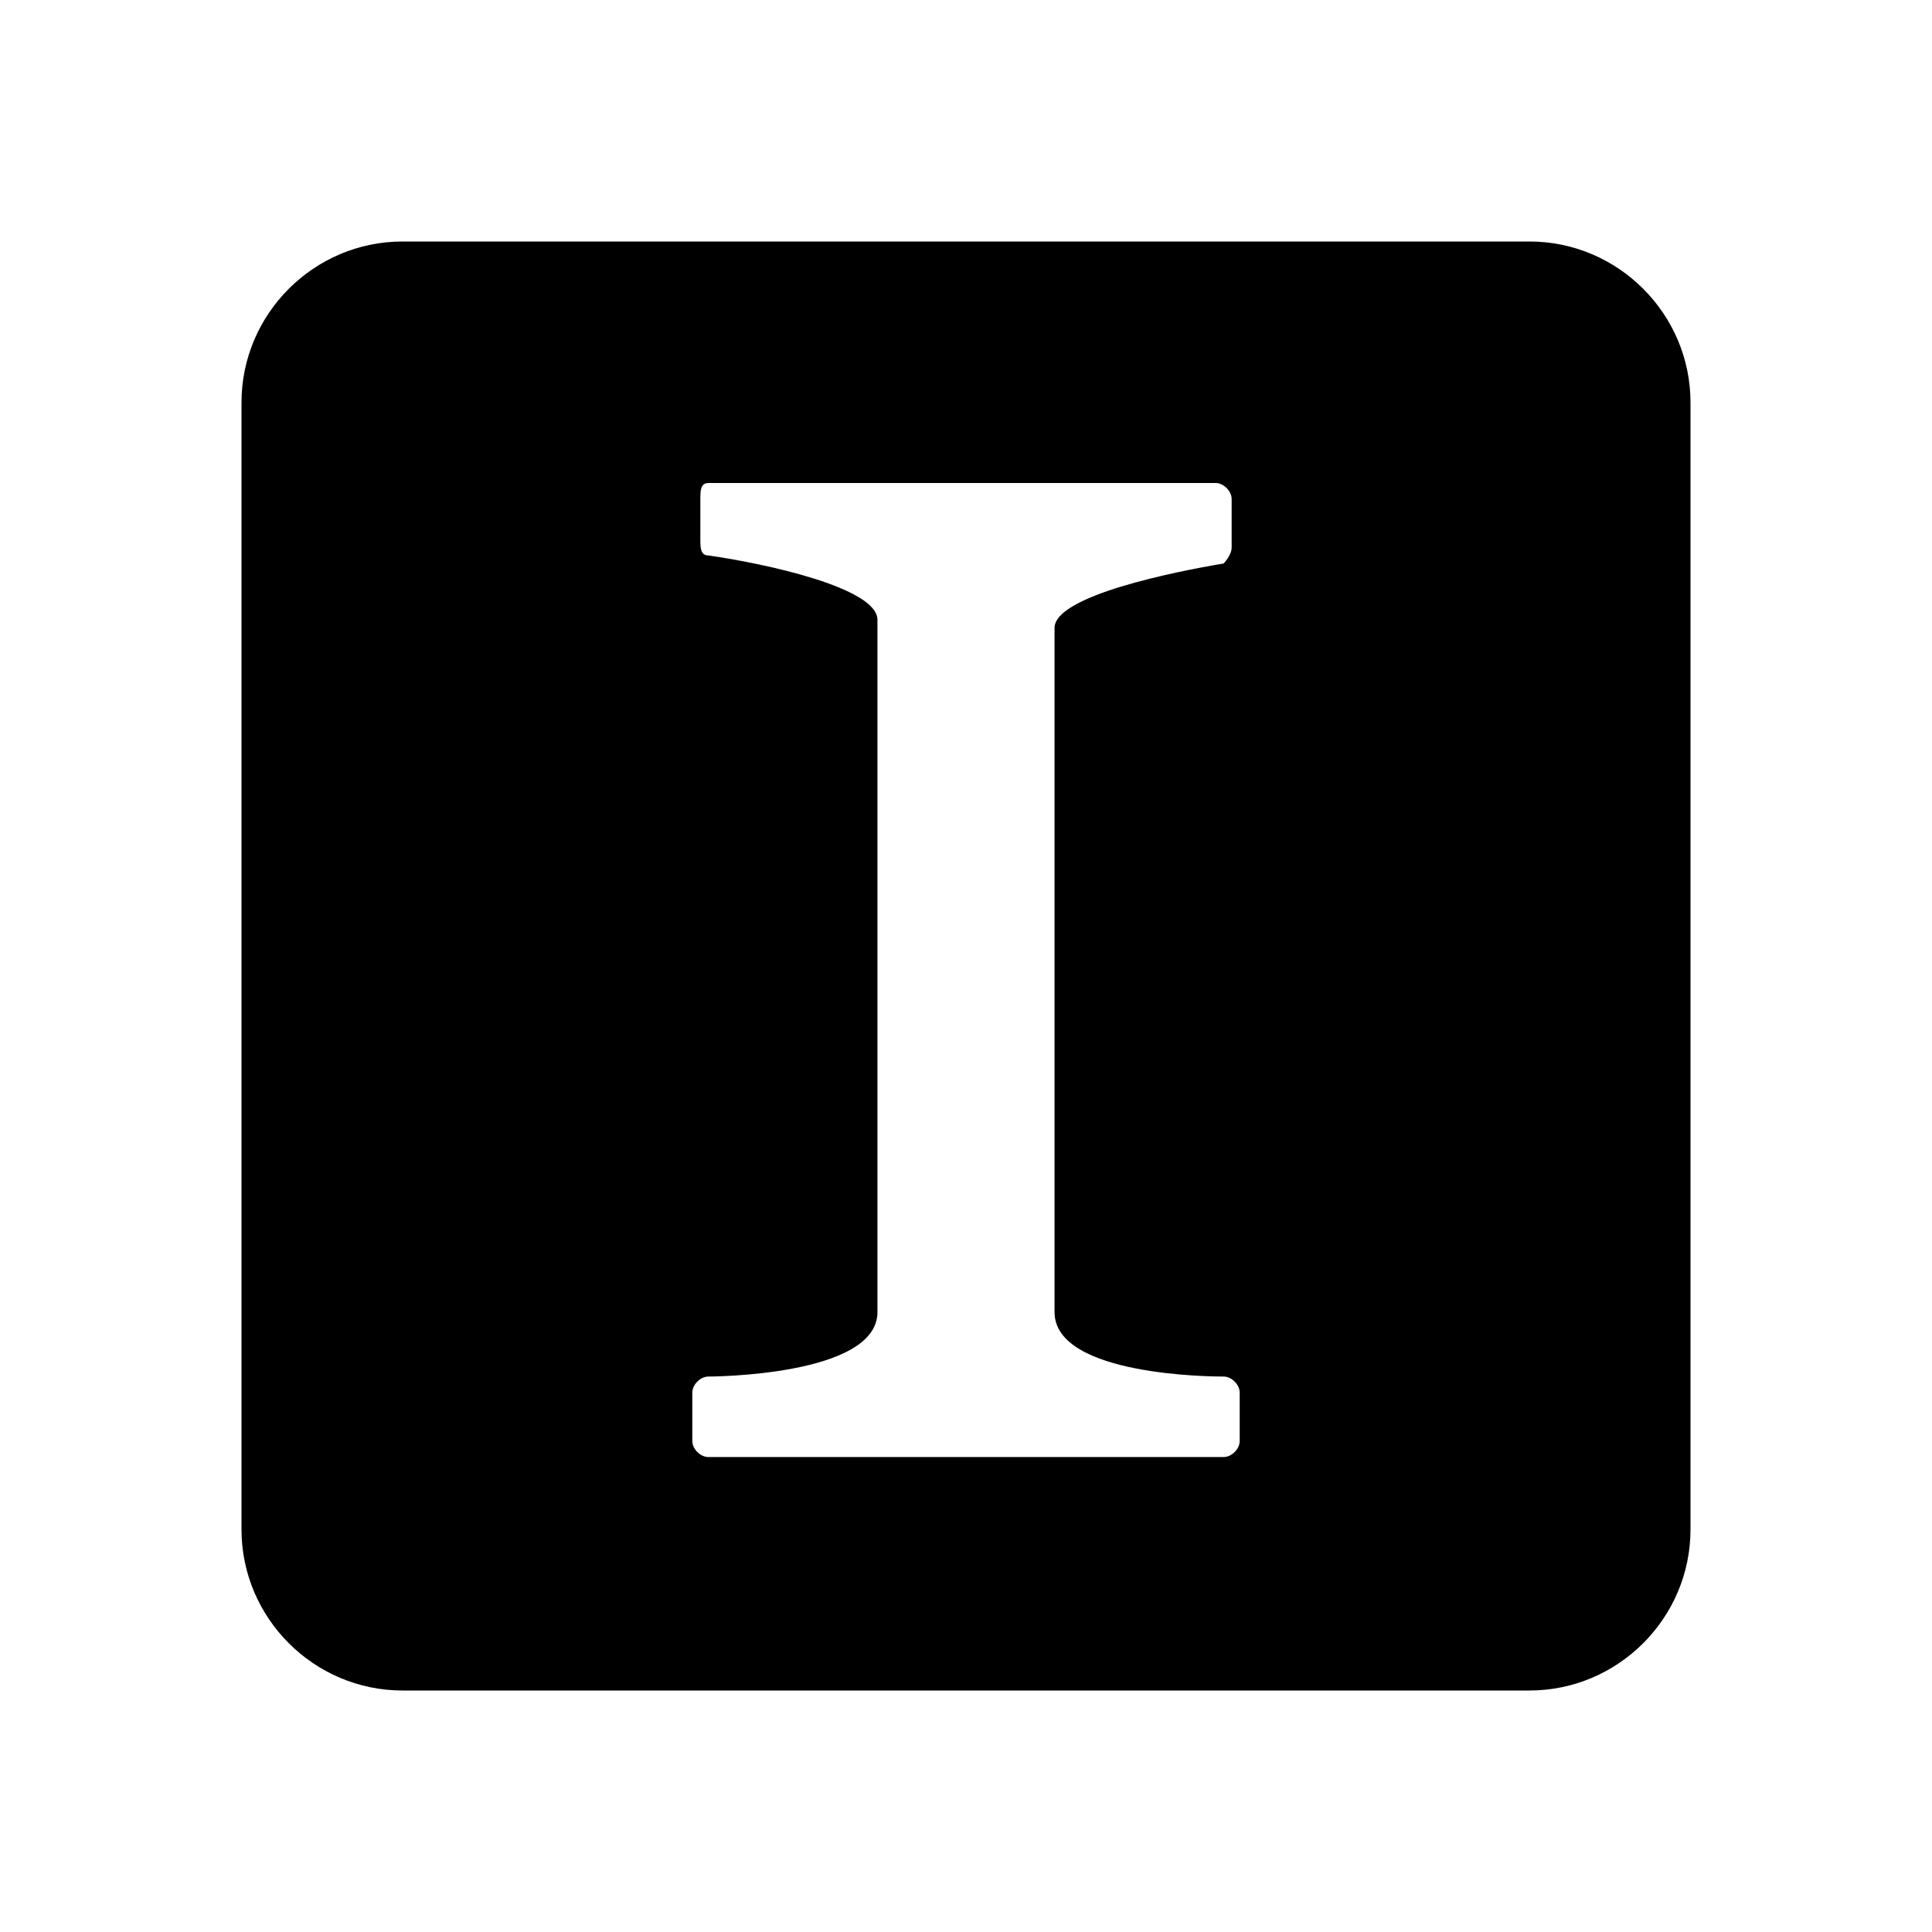
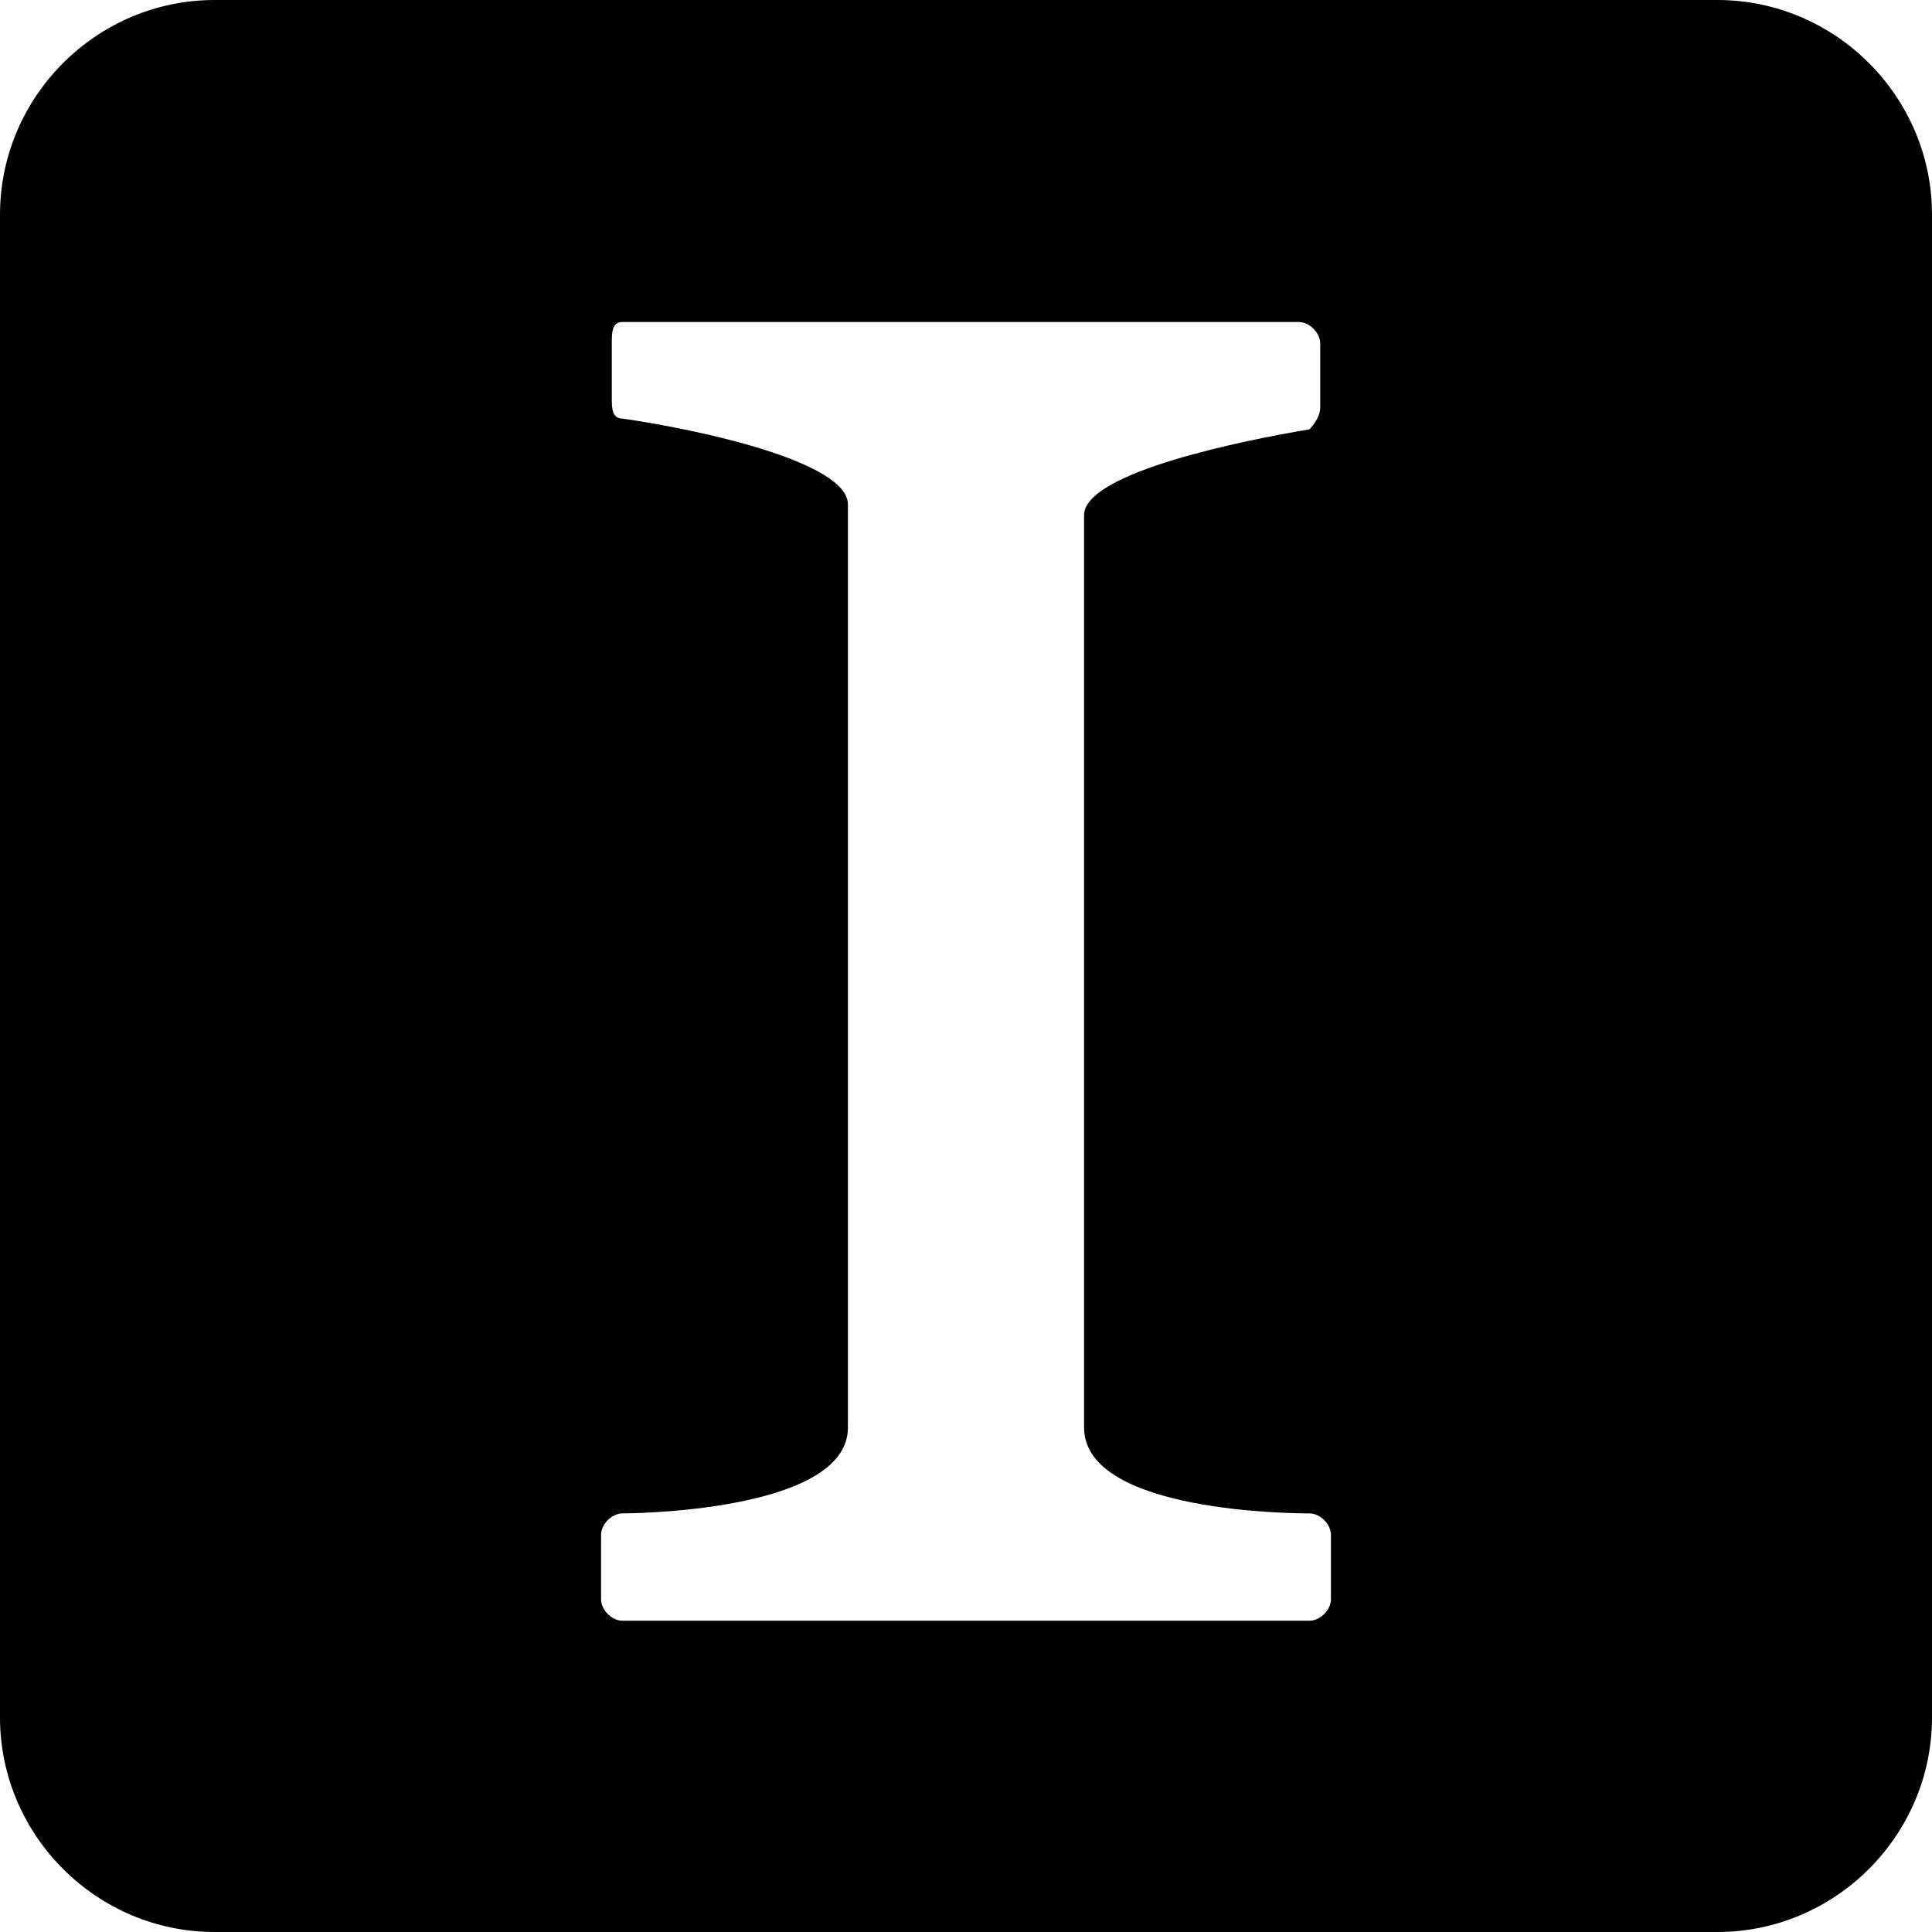
- <svg xmlns="http://www.w3.org/2000/svg" version="1.0" x="0px" y="0px" viewBox="0 0 24 24" class="icon icons8-Instapaper">
+ <svg xmlns="http://www.w3.org/2000/svg" version="1.0" x="0px" y="0px" viewBox="3 3 18 18" class="icon icons8-Instapaper">
  <path d="M19,3H5C3.9,3,3,3.9,3,5v14c0,1.1,0.9,2,2,2h14c1.1,0,2-0.9,2-2V5C21,3.9,20.1,3,19,3z M15.3,6.8c0,0.1-0.1,0.2-0.1,0.2 c-0.6,0.1-2.1,0.4-2.1,0.8v8.5c0,0.8,2,0.8,2.1,0.8c0.1,0,0.2,0.1,0.2,0.2v0.6c0,0.1-0.1,0.2-0.2,0.2H8.8c-0.1,0-0.2-0.1-0.2-0.2 v-0.6c0-0.1,0.1-0.2,0.2-0.2c0,0,2.1,0,2.1-0.8V7.7c0-0.4-1.4-0.7-2.1-0.8c-0.1,0-0.1-0.1-0.1-0.2V6.2C8.7,6.1,8.7,6,8.8,6h6.3 c0.1,0,0.2,0.1,0.2,0.2V6.8z" />
</svg>
